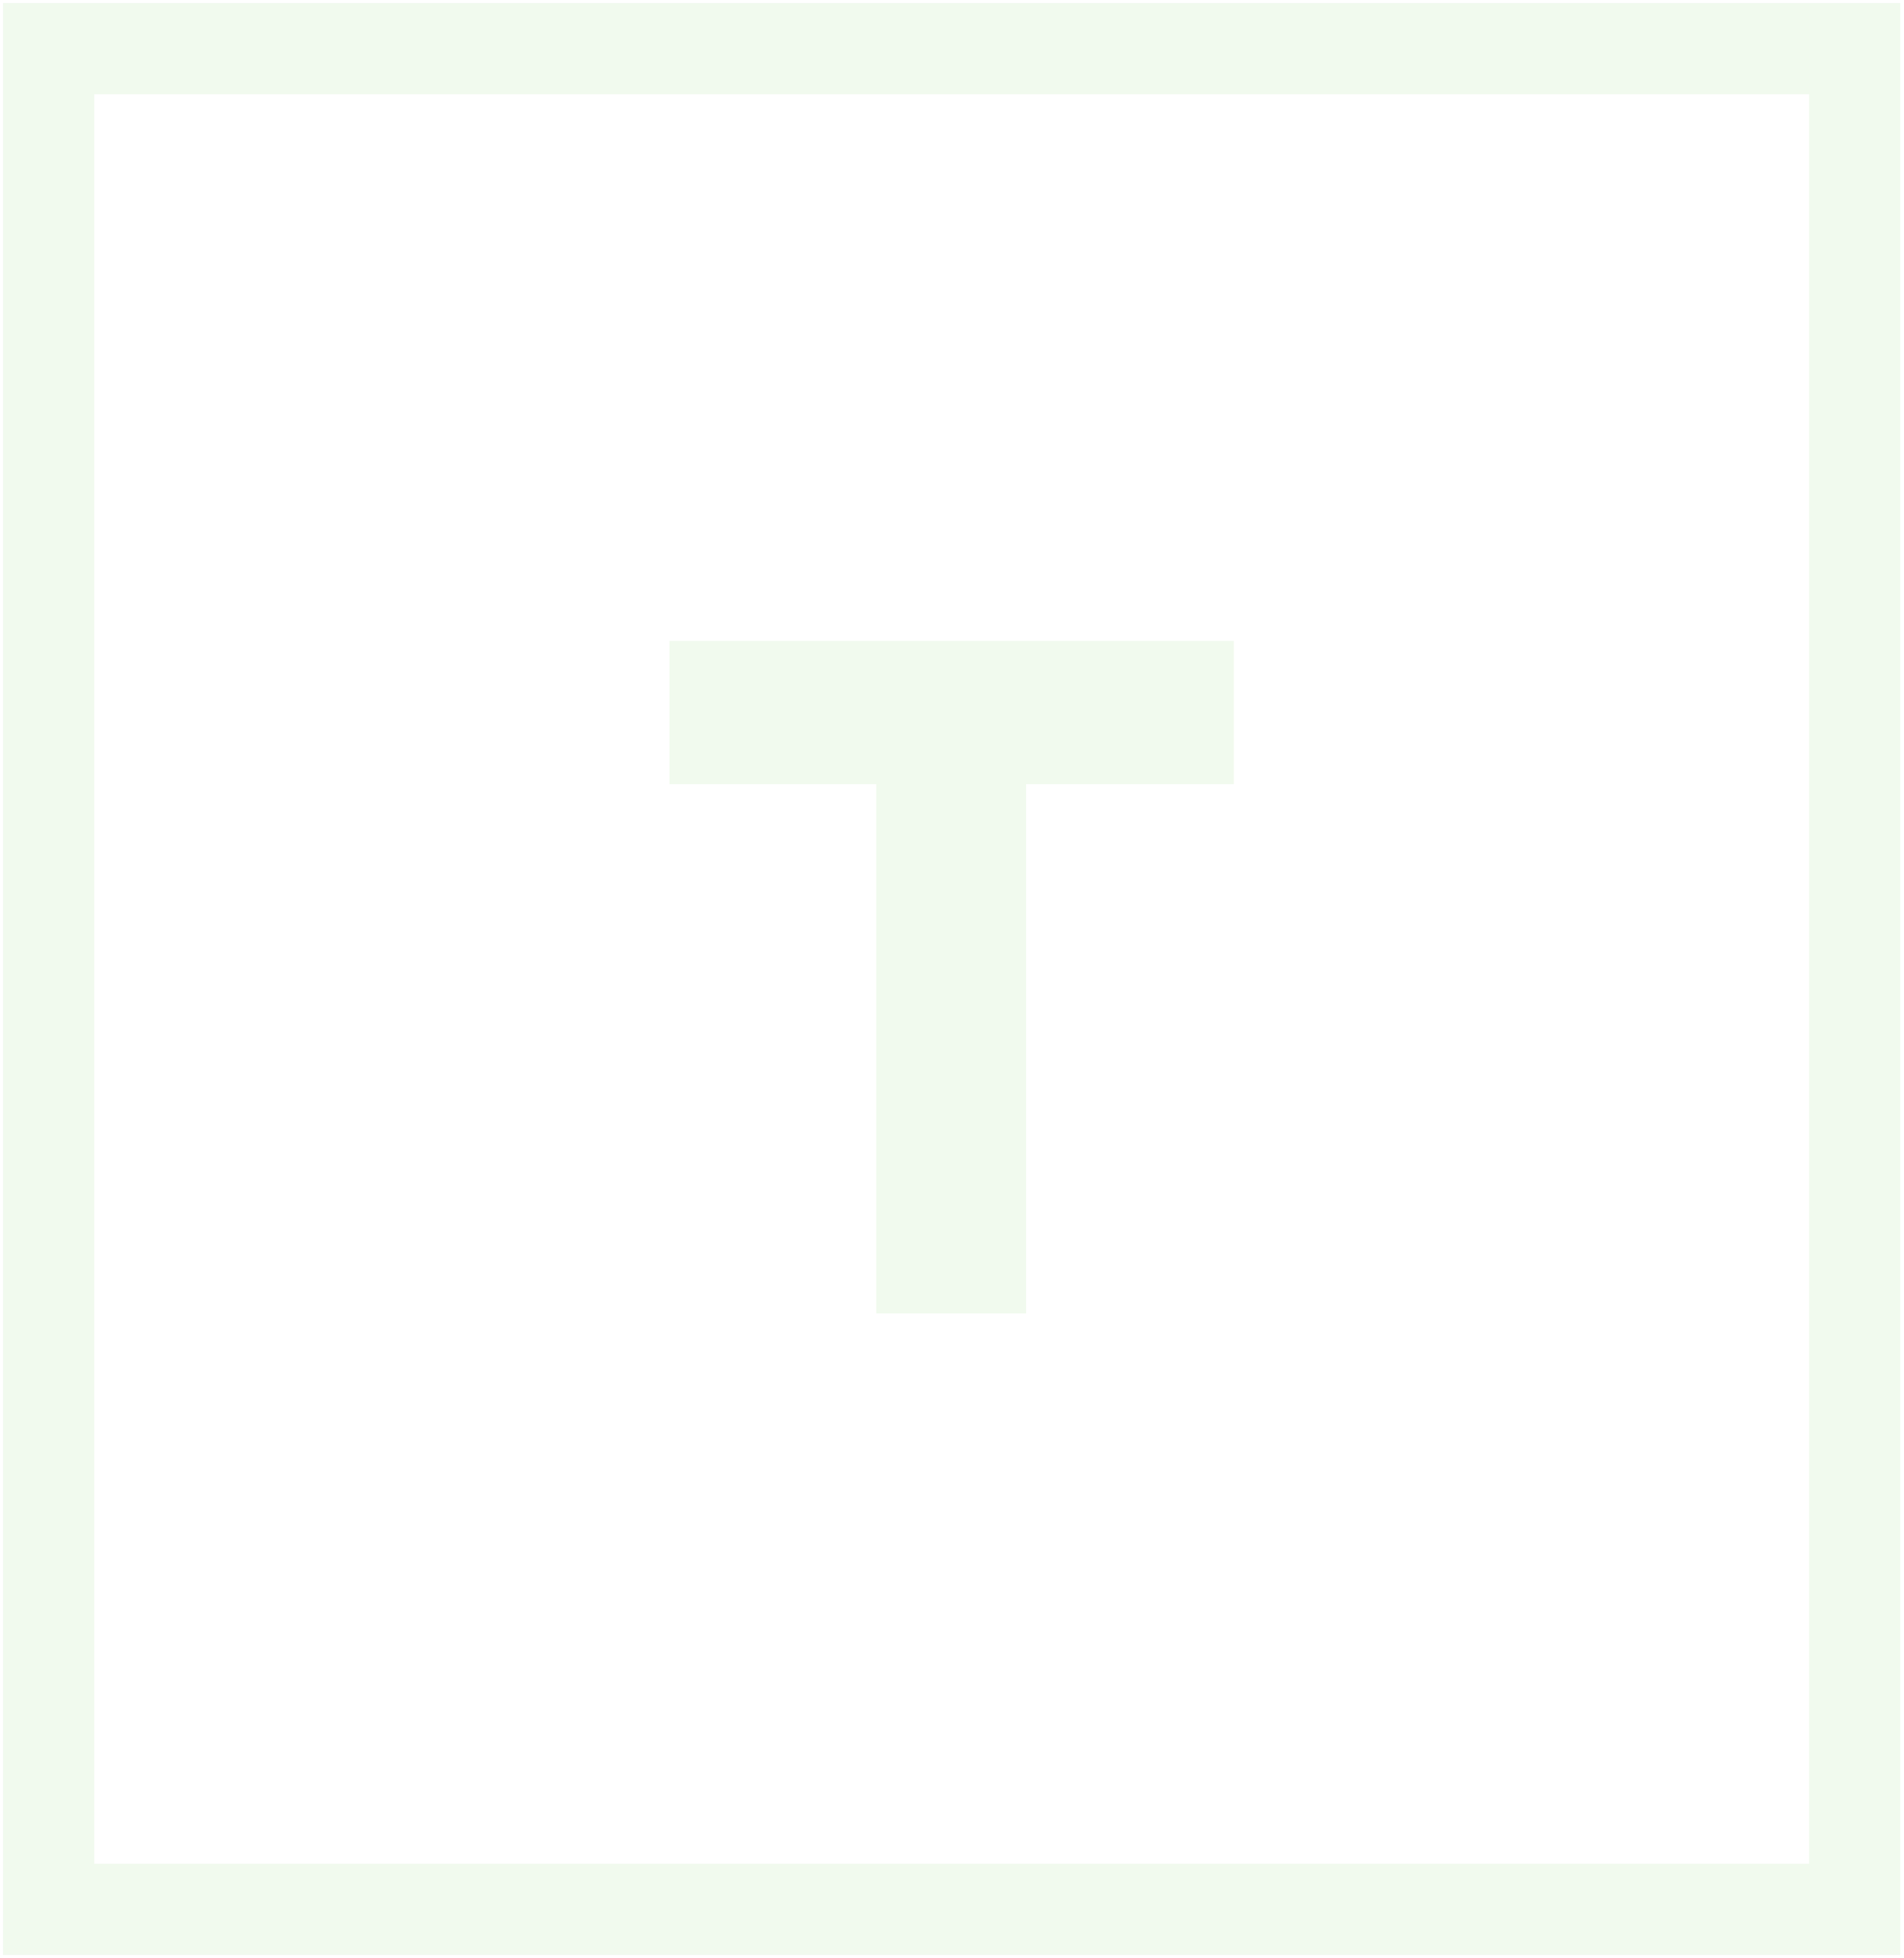
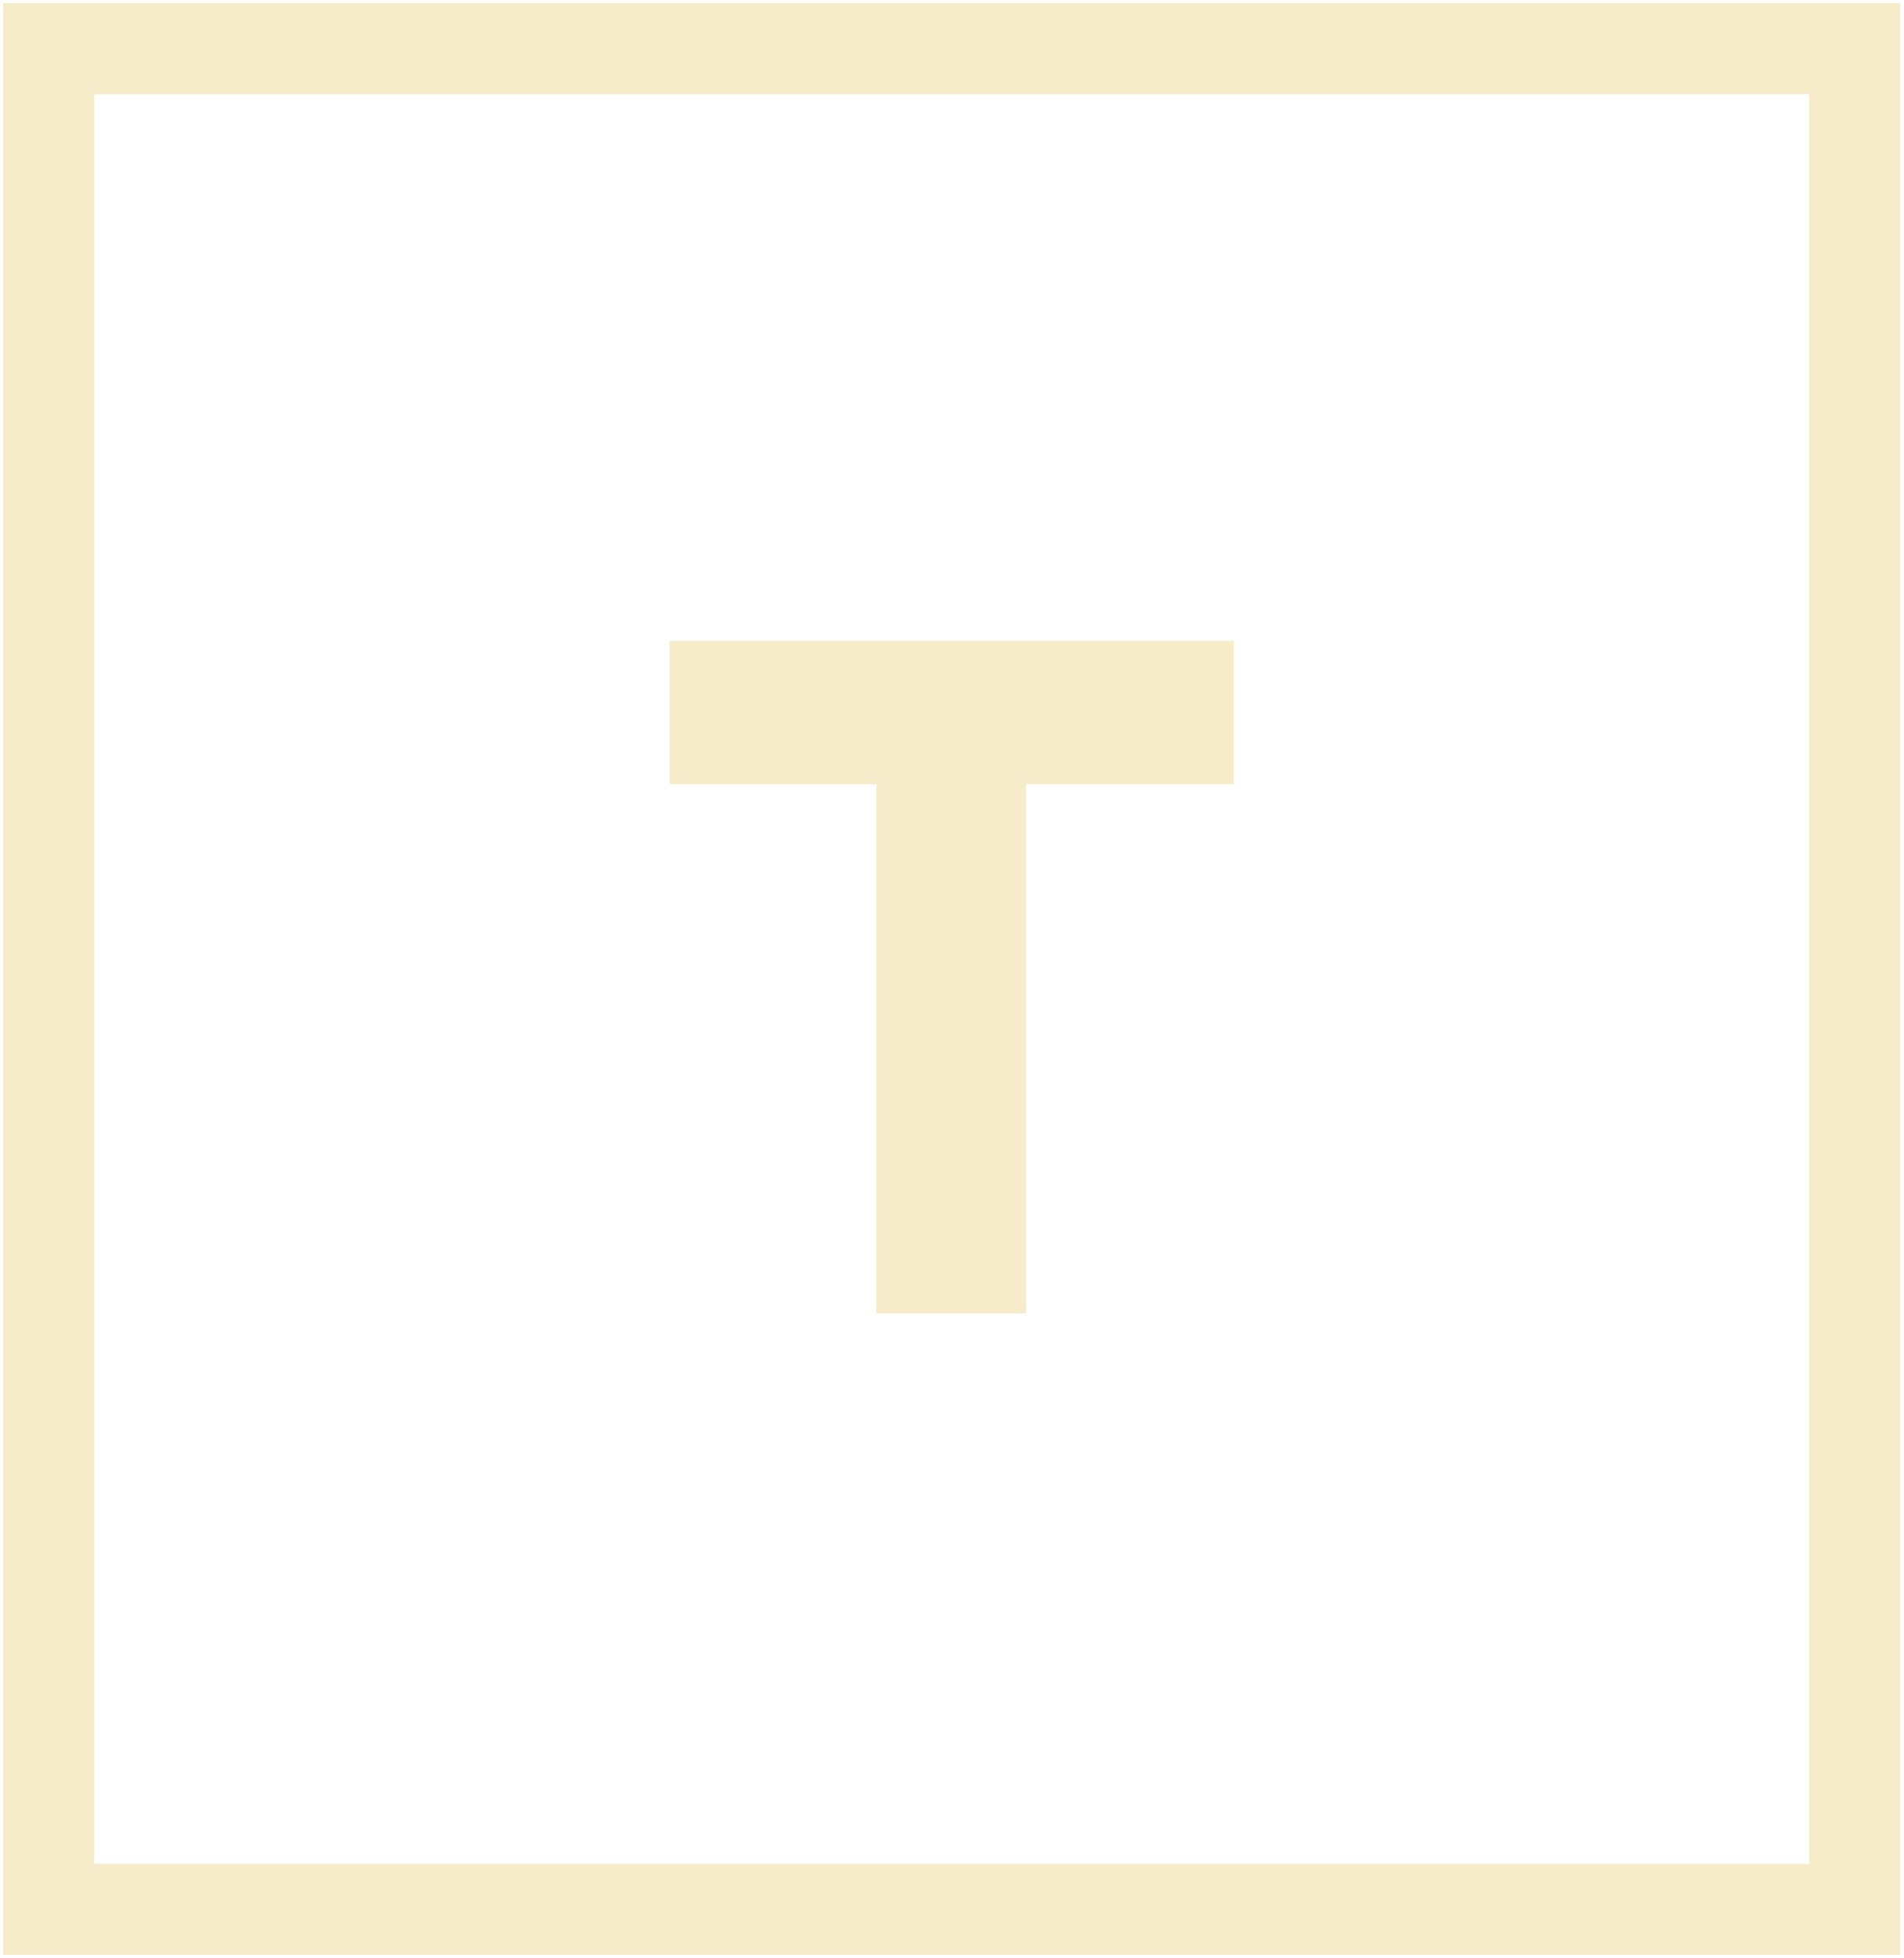
<svg xmlns="http://www.w3.org/2000/svg" width="313px" height="322px" viewBox="0 0 313 322" version="1.1">
  <g id="Page-1" stroke="none" stroke-width="1" fill="none" fill-rule="evenodd">
    <g id="logo-wit" transform="translate(8, 8)">
-       <polygon id="T" fill="#F1FAEE" fill-rule="nonzero" points="160.746 208 160.746 120.952 194.91 120.952 194.91 97.396 102.09 97.396 102.09 120.952 136.098 120.952 136.098 208" />
-       <rect id="Rectangle" stroke="#F1FAEE" stroke-width="15" x="0" y="0" width="297" height="306" />
+       <polygon id="T" fill="#F7ECCA" fill-rule="nonzero" points="160.746 208 160.746 120.952 194.91 120.952 194.91 97.396 102.09 97.396 102.09 120.952 136.098 120.952 136.098 208" />
+       <rect id="Rectangle" stroke="#F7ECCA" stroke-width="15" x="0" y="0" width="297" height="306" />
    </g>
  </g>
</svg>
